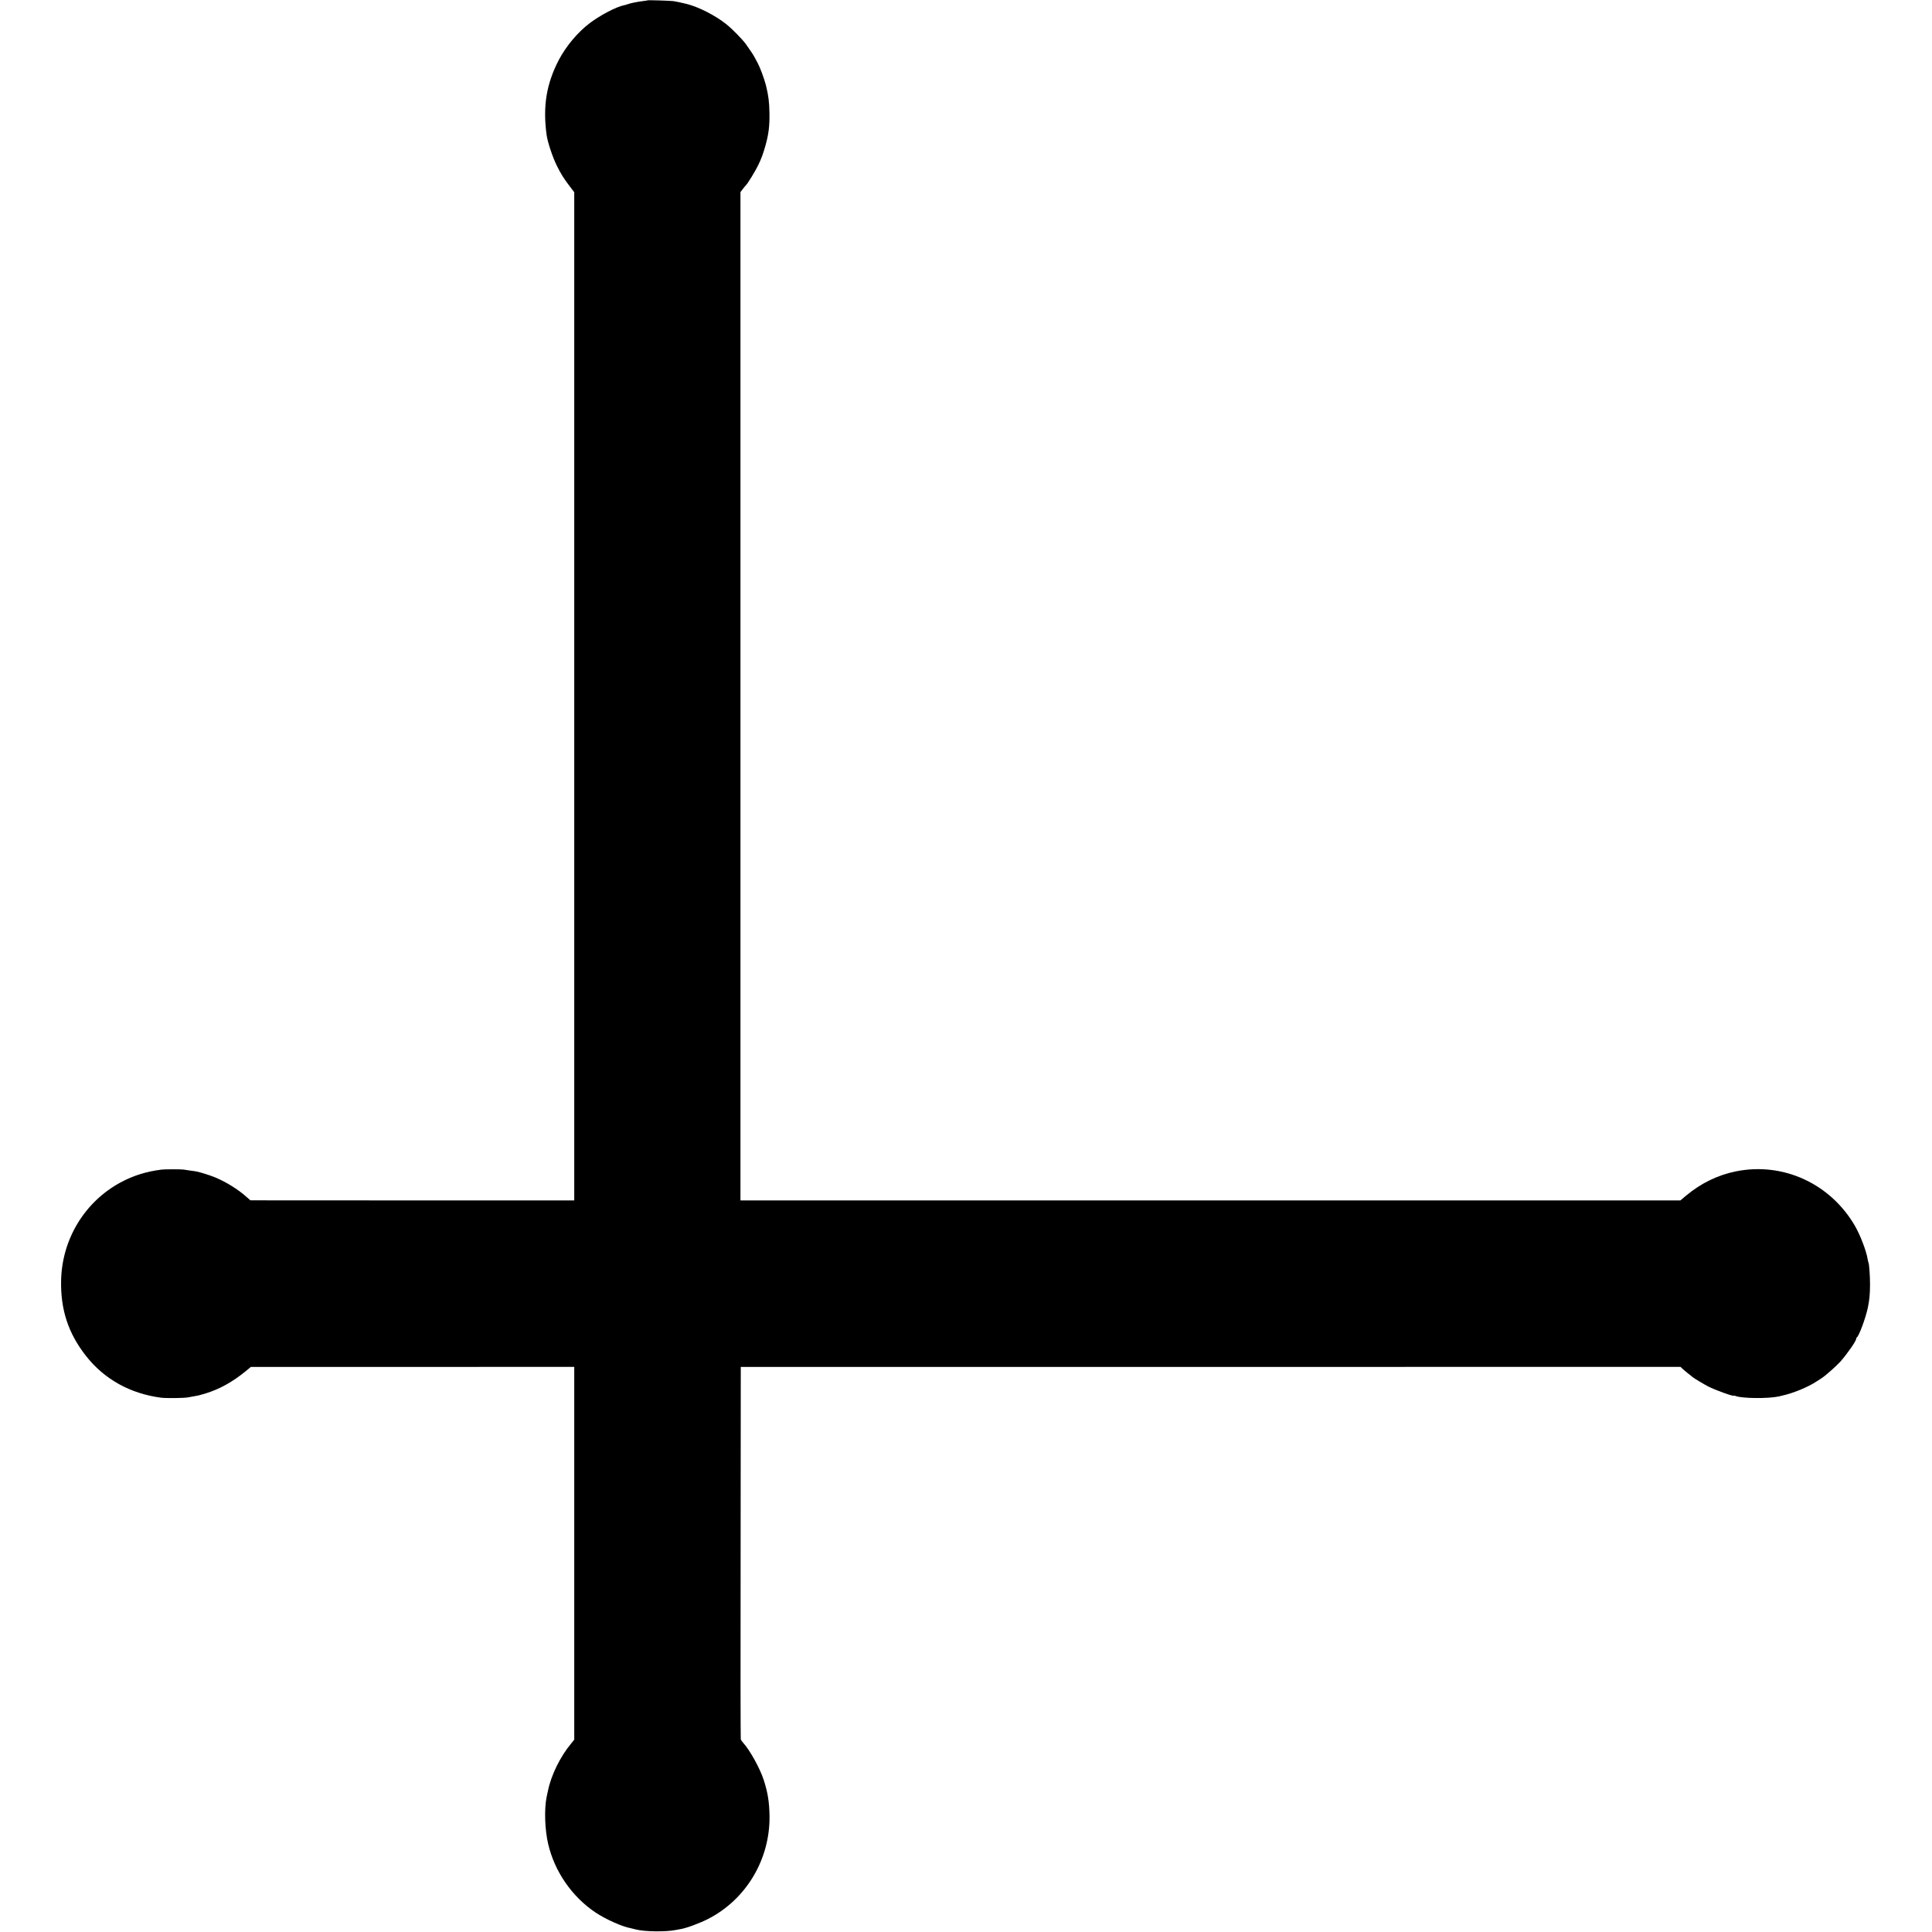
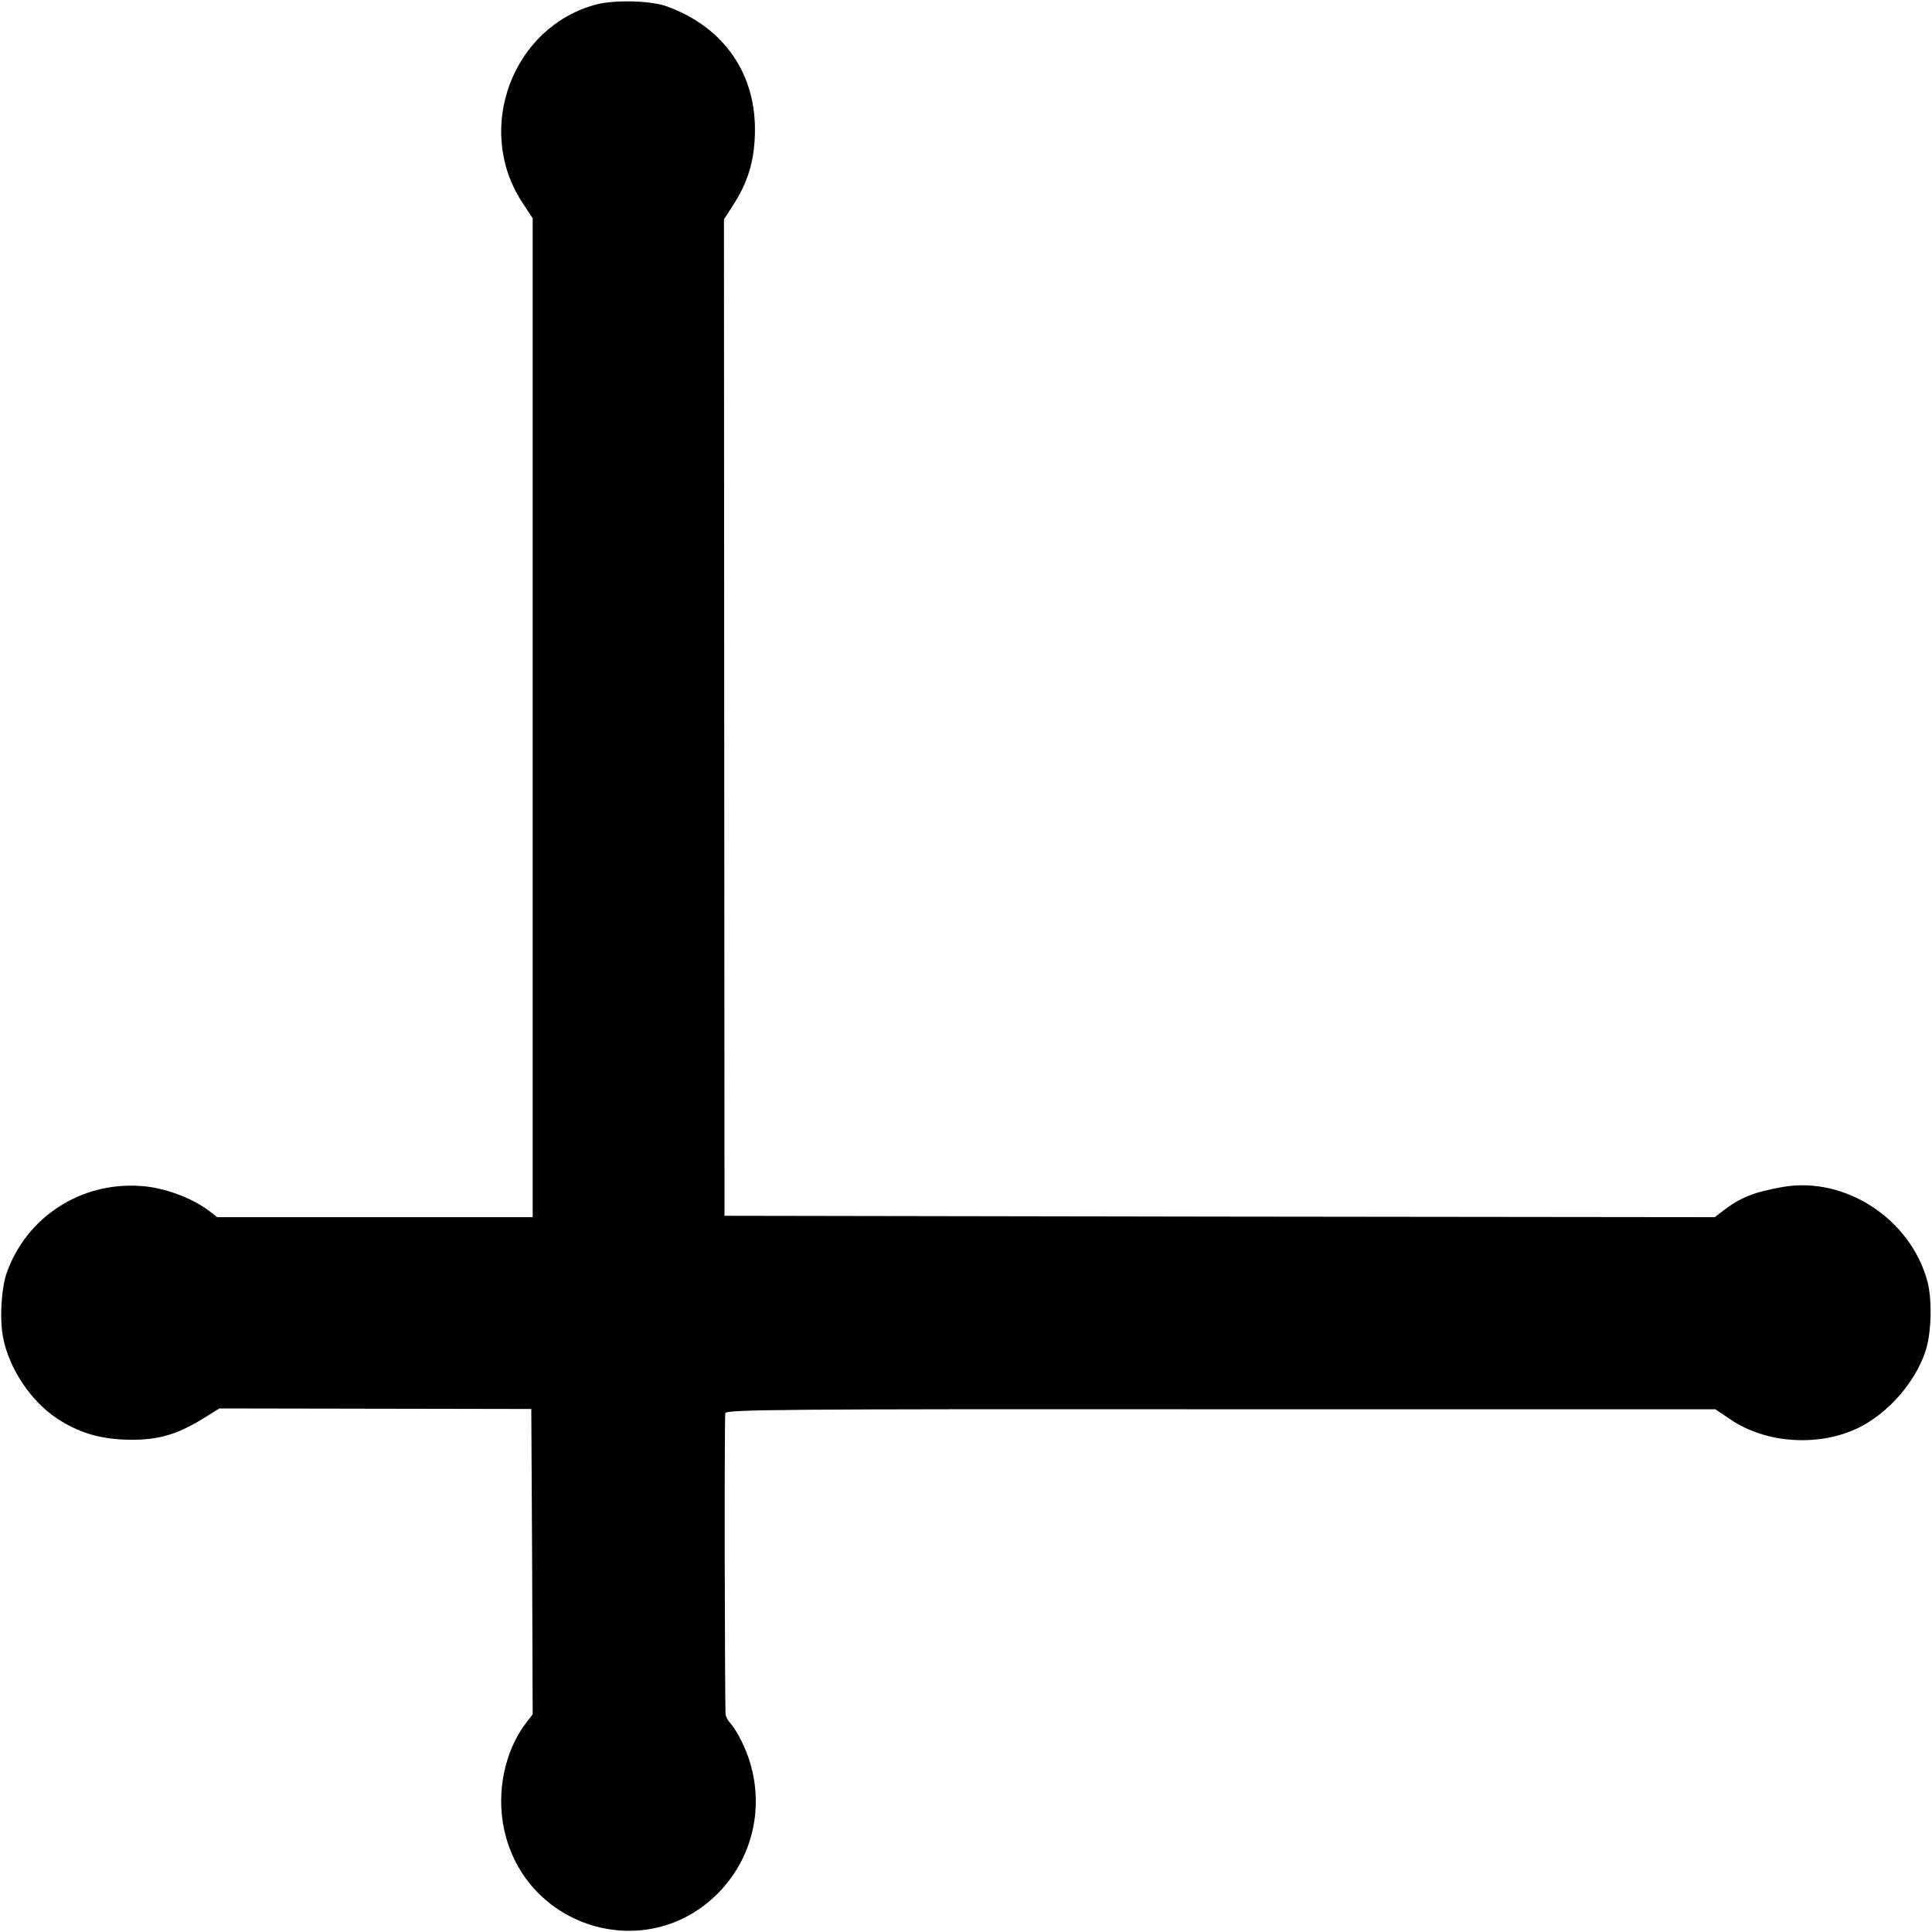
- <svg xmlns="http://www.w3.org/2000/svg" version="1.0" width="2419pt" height="2419pt" viewBox="0 0 2419 2419" preserveAspectRatio="xMidYMid meet">
-   <g transform="translate(0,2419) scale(0.1,-0.1)" fill="#000000" stroke="none">
-     <path d="M8109 24186 c-2 -2 -26 -6 -54 -9 -69 -8 -163 -27 -194 -39 -14 -5 -36 -12 -49 -14 -93 -18 -297 -124 -427 -223 -153 -116 -297 -288 -389 -463 -155 -298 -201 -581 -152 -938 13 -92 75 -278 128 -385 50 -101 87 -160 160 -256 l58 -76 0 -6311 0 -6312 -2027 0 -2028 1 -50 44 c-102 92 -258 189 -396 245 -68 28 -203 70 -244 75 -33 4 -118 16 -145 21 -31 5 -233 5 -275 0 -193 -24 -356 -75 -514 -160 -452 -244 -736 -713 -746 -1231 -7 -364 90 -659 310 -940 229 -293 554 -474 940 -525 64 -8 290 -6 340 4 17 3 46 9 65 12 71 12 82 15 163 40 170 53 329 142 490 273 l68 56 2025 0 2024 1 0 -2334 0 -2334 -38 -47 c-137 -164 -251 -396 -291 -592 -6 -30 -14 -65 -17 -79 -31 -151 -23 -409 20 -590 81 -345 298 -658 591 -855 133 -88 334 -178 445 -198 14 -3 43 -10 65 -16 103 -27 374 -31 495 -6 14 3 41 8 60 11 74 12 244 75 347 128 477 245 776 748 768 1291 -3 175 -22 292 -73 450 -46 143 -175 375 -254 460 -16 17 -31 39 -33 50 -3 11 -4 1064 -2 2340 l2 2320 5883 0 5883 1 22 -21 c12 -12 45 -39 72 -61 28 -21 52 -41 55 -44 10 -11 136 -87 195 -118 88 -46 325 -131 325 -117 0 3 11 0 24 -5 80 -30 405 -33 535 -5 11 3 31 7 42 10 142 31 329 108 438 181 24 16 51 34 60 39 45 28 187 154 235 208 86 98 196 256 196 282 0 8 4 16 9 20 26 16 107 233 136 364 21 99 29 174 29 296 1 102 -11 261 -19 275 -3 4 -7 25 -11 46 -16 102 -94 304 -161 419 -309 528 -899 797 -1487 679 -228 -46 -440 -149 -627 -306 l-69 -58 -5884 0 -5885 0 0 6312 0 6313 27 35 c14 19 33 42 41 50 24 24 113 169 148 240 43 85 67 151 97 257 41 145 53 251 50 411 -2 135 -13 220 -44 344 -22 86 -74 225 -103 278 -10 19 -29 53 -40 75 -22 39 -39 65 -107 161 -41 58 -174 194 -245 250 -139 111 -349 218 -499 255 -79 19 -129 30 -164 35 -36 5 -319 14 -323 10z" />
-   </g>
+ <svg xmlns="http://www.w3.org/2000/svg" version="1" width="933.333" height="933.333" viewBox="0 0 700 700">
+   <path d="M216.1 1.6c-30.3 8-44.2 44.8-27.1 71.4l4 6.1V441H78.7l-3.1-2.4c-6.3-4.7-16.3-8.4-24.7-8.9-21.6-1.5-41.2 11.2-48.4 31.3-2 5.5-2.7 16.8-1.4 23.5 2.1 11.2 10 23.1 19.5 29.4 7.6 5 14.9 7.3 24.5 7.7 11.6.4 18.8-1.5 29.4-8.2l5-3.1 56.5.1 56.5.1.3 55.3.2 55.3-2.5 3.3c-7.6 10-10.7 24.8-7.9 38.2 7.6 36.1 51.7 49.4 77.5 23.4 14.3-14.4 17.8-36.1 8.8-54.7-1.3-2.7-3.1-5.7-4.1-6.7-1-1.1-1.9-2.7-1.9-3.5-.3-3.9-.5-107.8-.1-109.1.3-1.3 20.7-1.5 179.5-1.4h179.2l5.5 3.7c13.1 8.9 32.7 10 47 2.7 10.5-5.4 19.9-16.3 23.6-27.3 2.2-6.5 2.5-18.5.8-25.2-6-22.8-29.9-38.5-52.7-34.4-10.1 1.8-15 3.7-21.3 8.5l-3.1 2.4-179.4-.2-179.4-.3-.1-180.5-.1-180.5 3.4-5.3c5.1-7.9 7.5-15.5 7.8-25.2.8-21.9-11-39.1-31.9-46.7-5.7-2.1-18.9-2.4-25.5-.7z" />
</svg>
